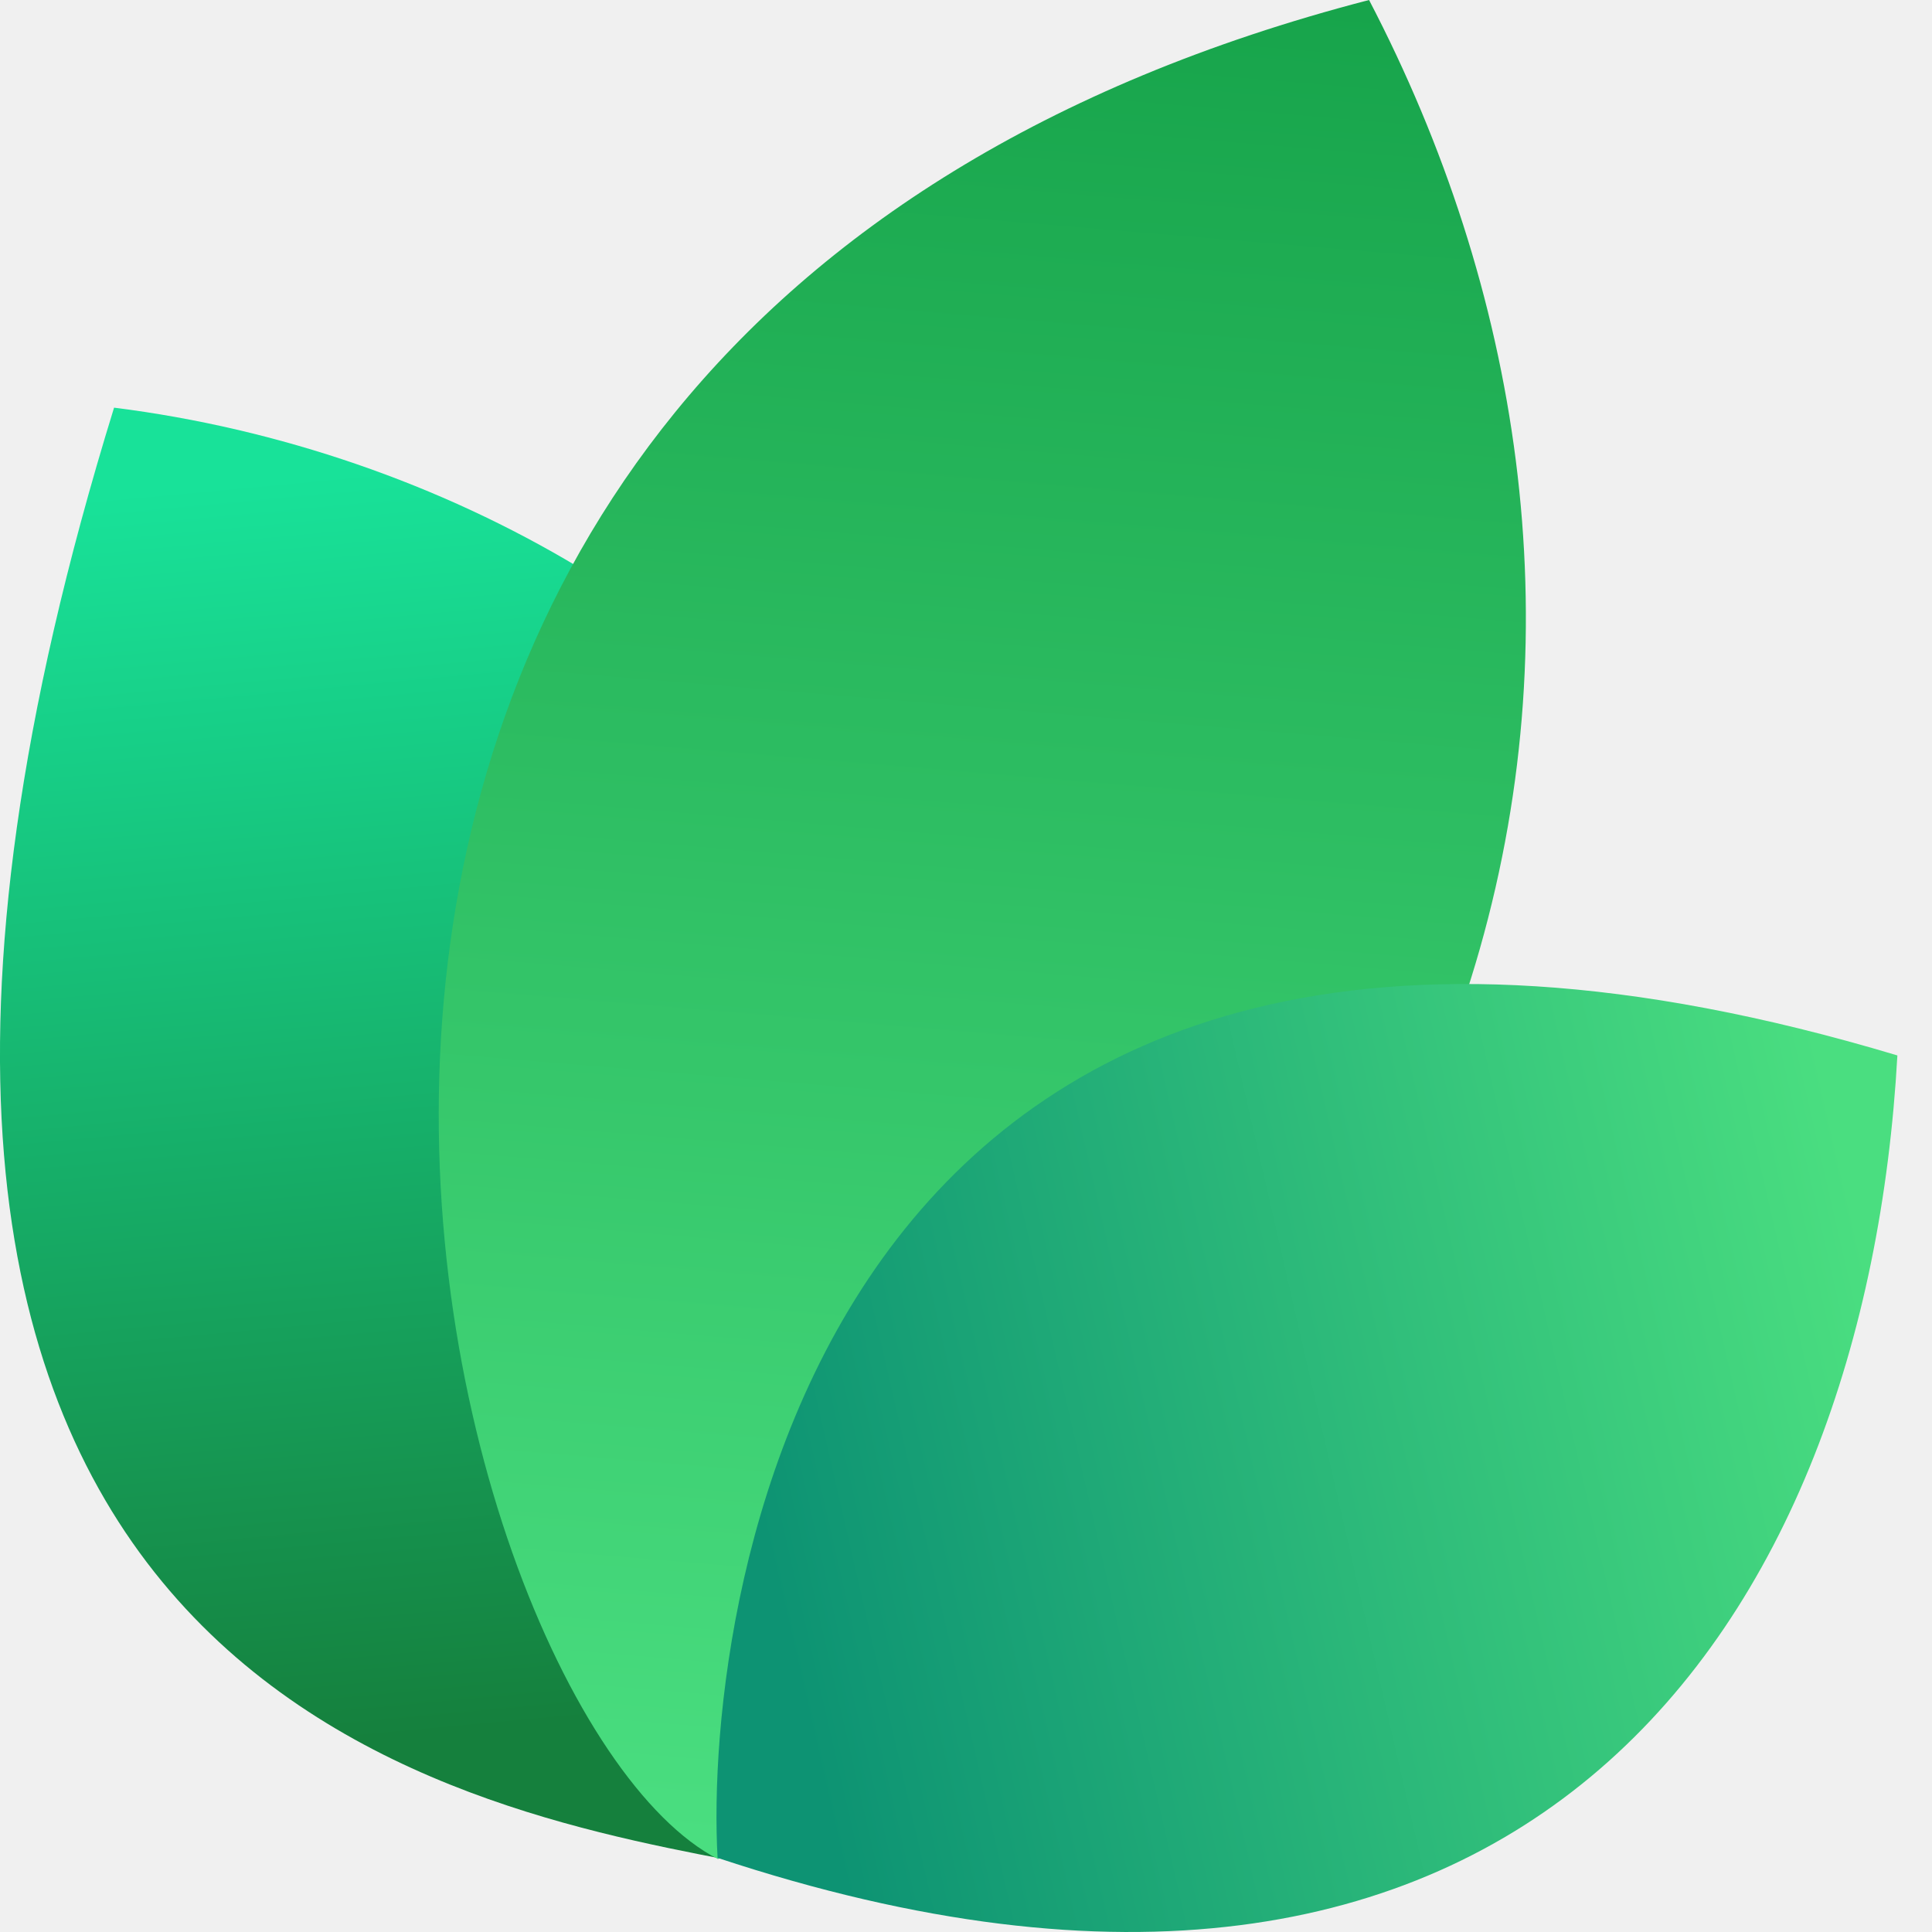
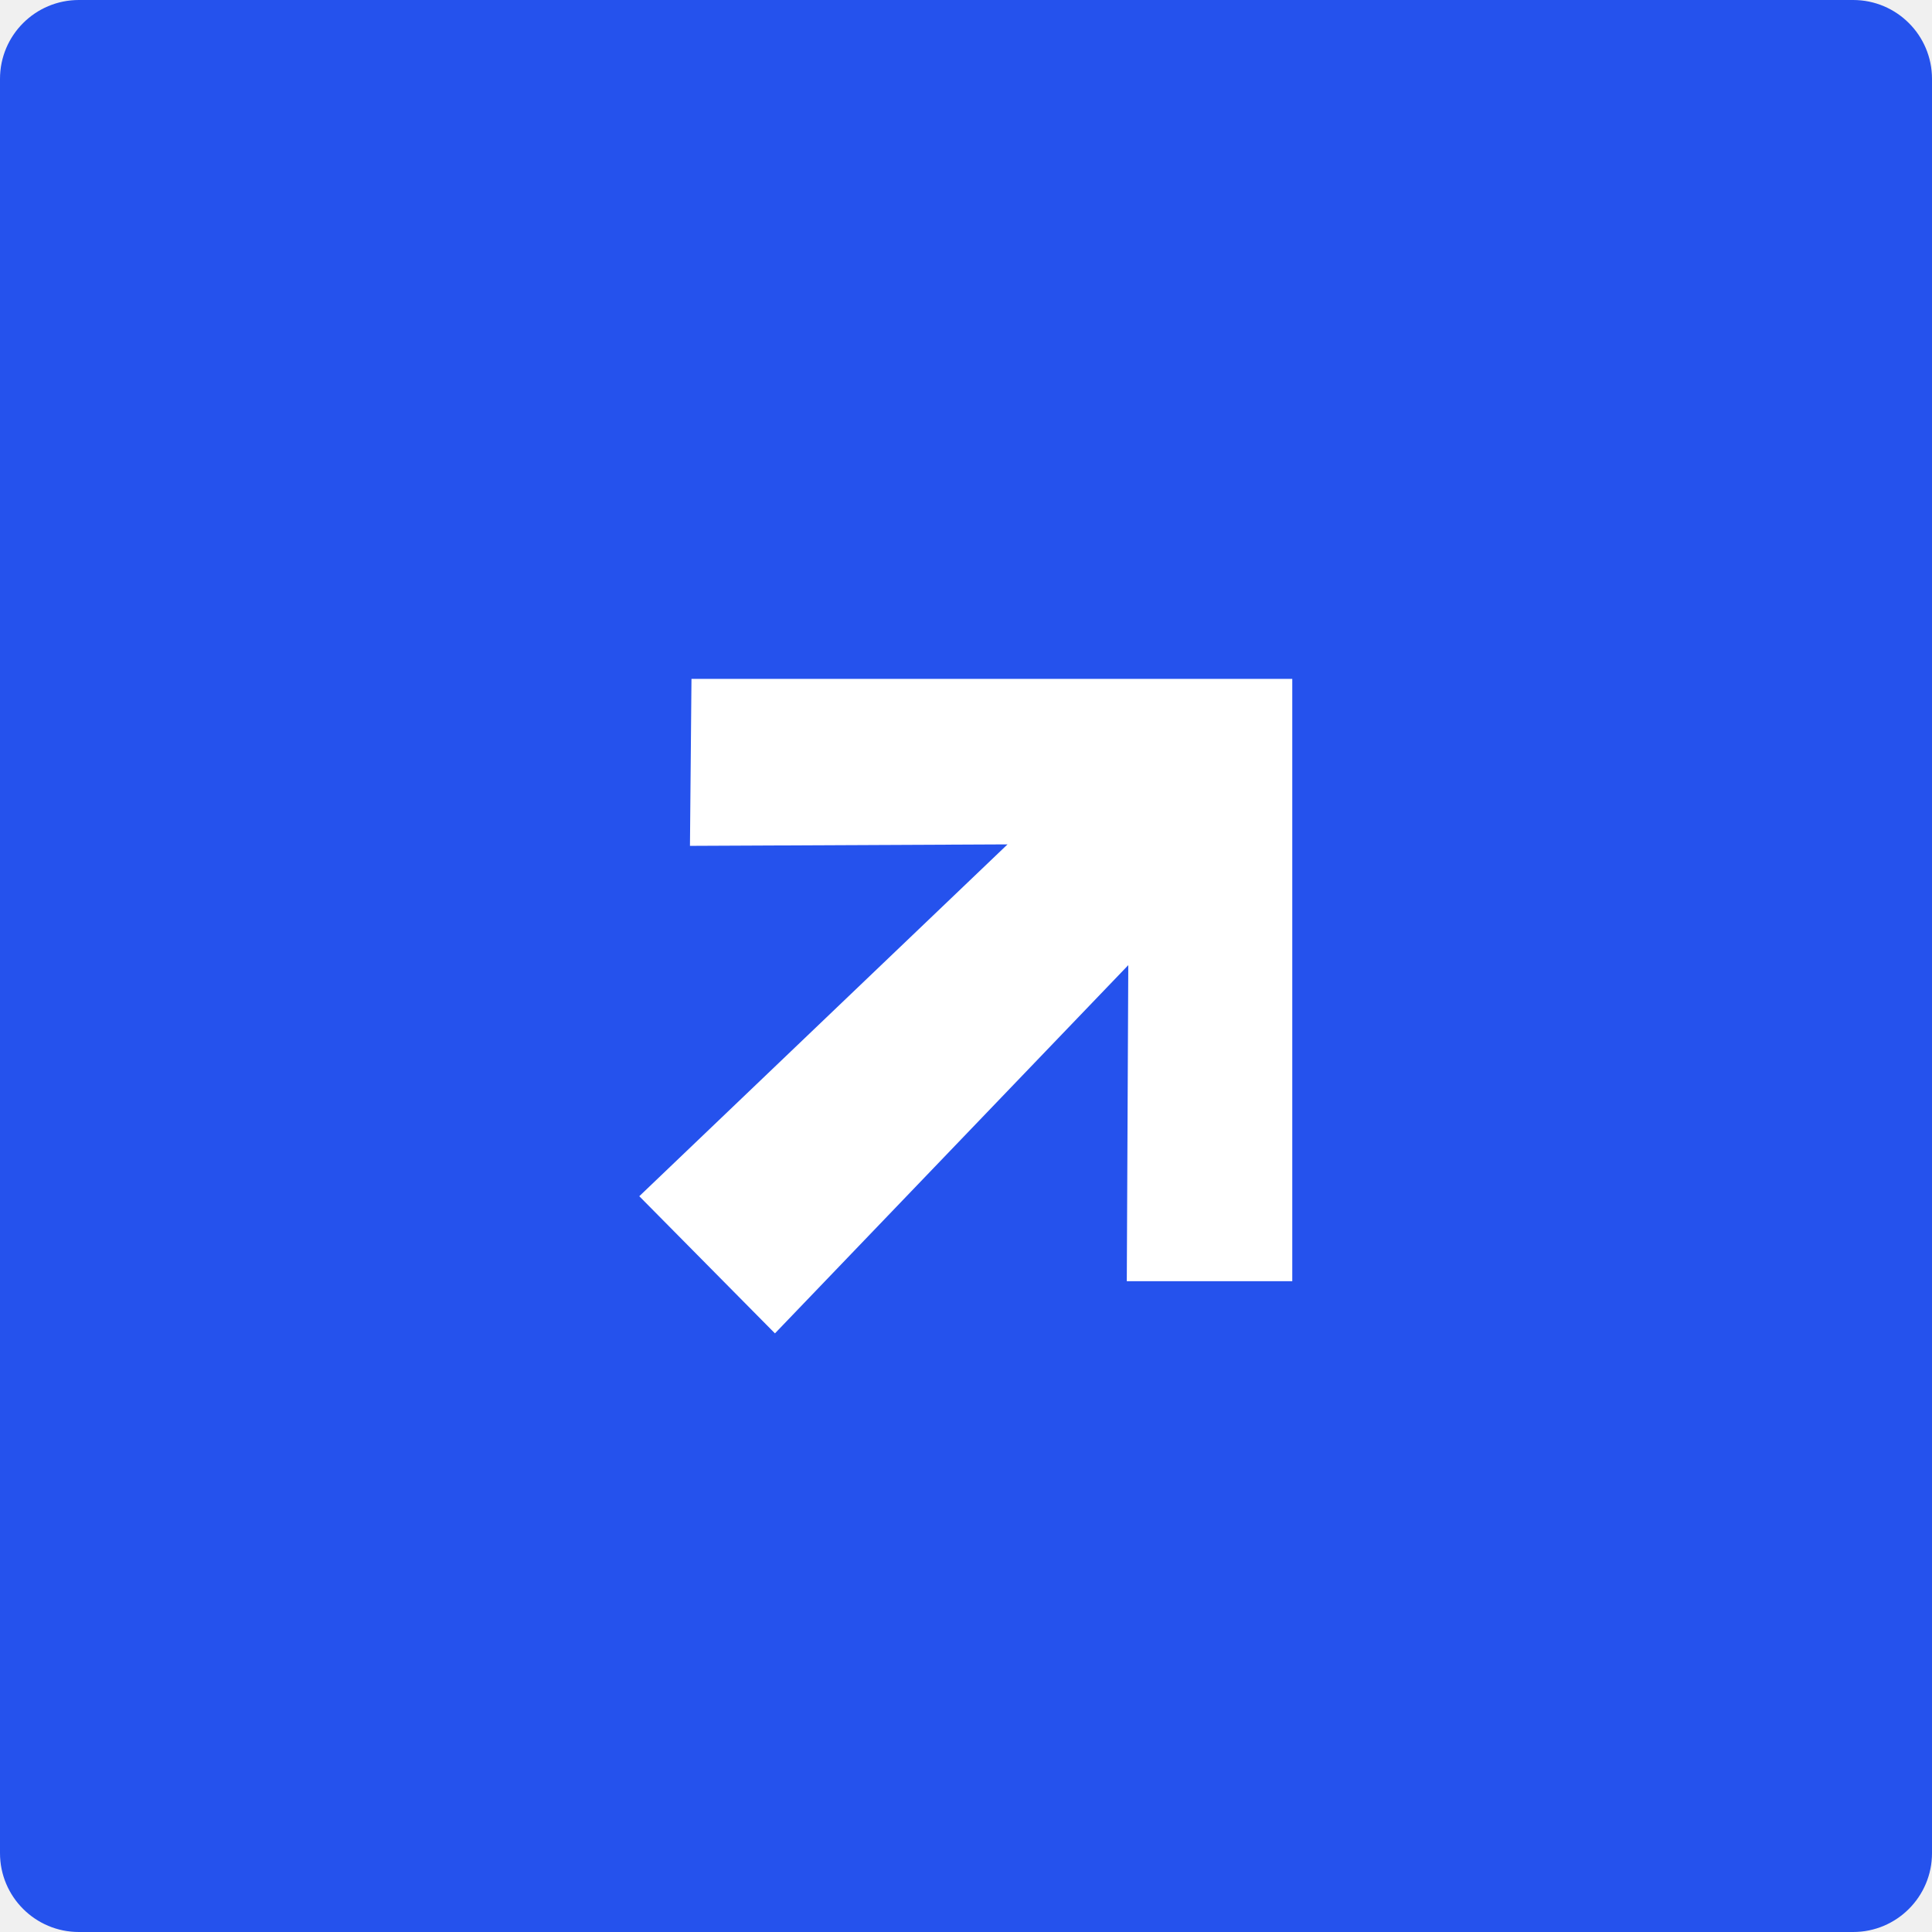
- <svg xmlns="http://www.w3.org/2000/svg" width="24" height="24" viewBox="0 0 24 24" fill="none">
-   <path d="M9.061 23.108C5.268 22.377 -3.391 20.627 1.417 5.064C9.634 6.099 16.973 14.064 9.061 23.108Z" fill="url(#paint0_linear_17557_2021)" />
-   <path d="M8.919 23.094C5.276 21.222 0.784 4.209 17.007 0C20.757 7.193 19.621 16.545 8.919 23.094Z" fill="url(#paint1_linear_17557_2021)" />
-   <path d="M8.914 23.079C8.735 19.882 10.159 9.085 23.57 13.111C23.181 20.123 18.984 26.418 8.914 23.079Z" fill="url(#paint2_linear_17557_2021)" />
+ <svg xmlns="http://www.w3.org/2000/svg" width="98" height="98" viewBox="0 0 98 98" fill="none">
+   <g clip-path="url(#clip0_1052_2)">
+     <path d="M94 0H4C1.791 0 0 1.791 0 4V94C0 96.209 1.791 98 4 98H94C96.209 98 98 96.209 98 94V4C98 1.791 96.209 0 94 0Z" fill="#2552ED" />
+     <path d="M65.55 34.436V64.988H57.156L57.232 48.956L39.309 67.635L32.428 60.678L51.106 42.831L34.998 42.906L35.075 34.436H65.55Z" fill="white" />
+   </g>
  <defs>
-     <linearGradient id="paint0_linear_17557_2021" x1="3.776" y1="5.916" x2="5.232" y2="21.559" gradientUnits="userSpaceOnUse">
-       <stop stop-color="#18E299" />
-       <stop offset="1" stop-color="#15803D" />
-     </linearGradient>
-     <linearGradient id="paint1_linear_17557_2021" x1="12.171" y1="-0.718" x2="10.19" y2="22.983" gradientUnits="userSpaceOnUse">
-       <stop stop-color="#16A34A" />
-       <stop offset="1" stop-color="#4ADE80" />
-     </linearGradient>
-     <linearGradient id="paint2_linear_17557_2021" x1="23.133" y1="15.353" x2="9.338" y2="18.52" gradientUnits="userSpaceOnUse">
-       <stop stop-color="#4ADE80" />
-       <stop offset="1" stop-color="#0D9373" />
-     </linearGradient>
+     <clipPath id="clip0_1052_2">
+       <rect width="98" height="98" fill="white" />
+     </clipPath>
  </defs>
</svg>
